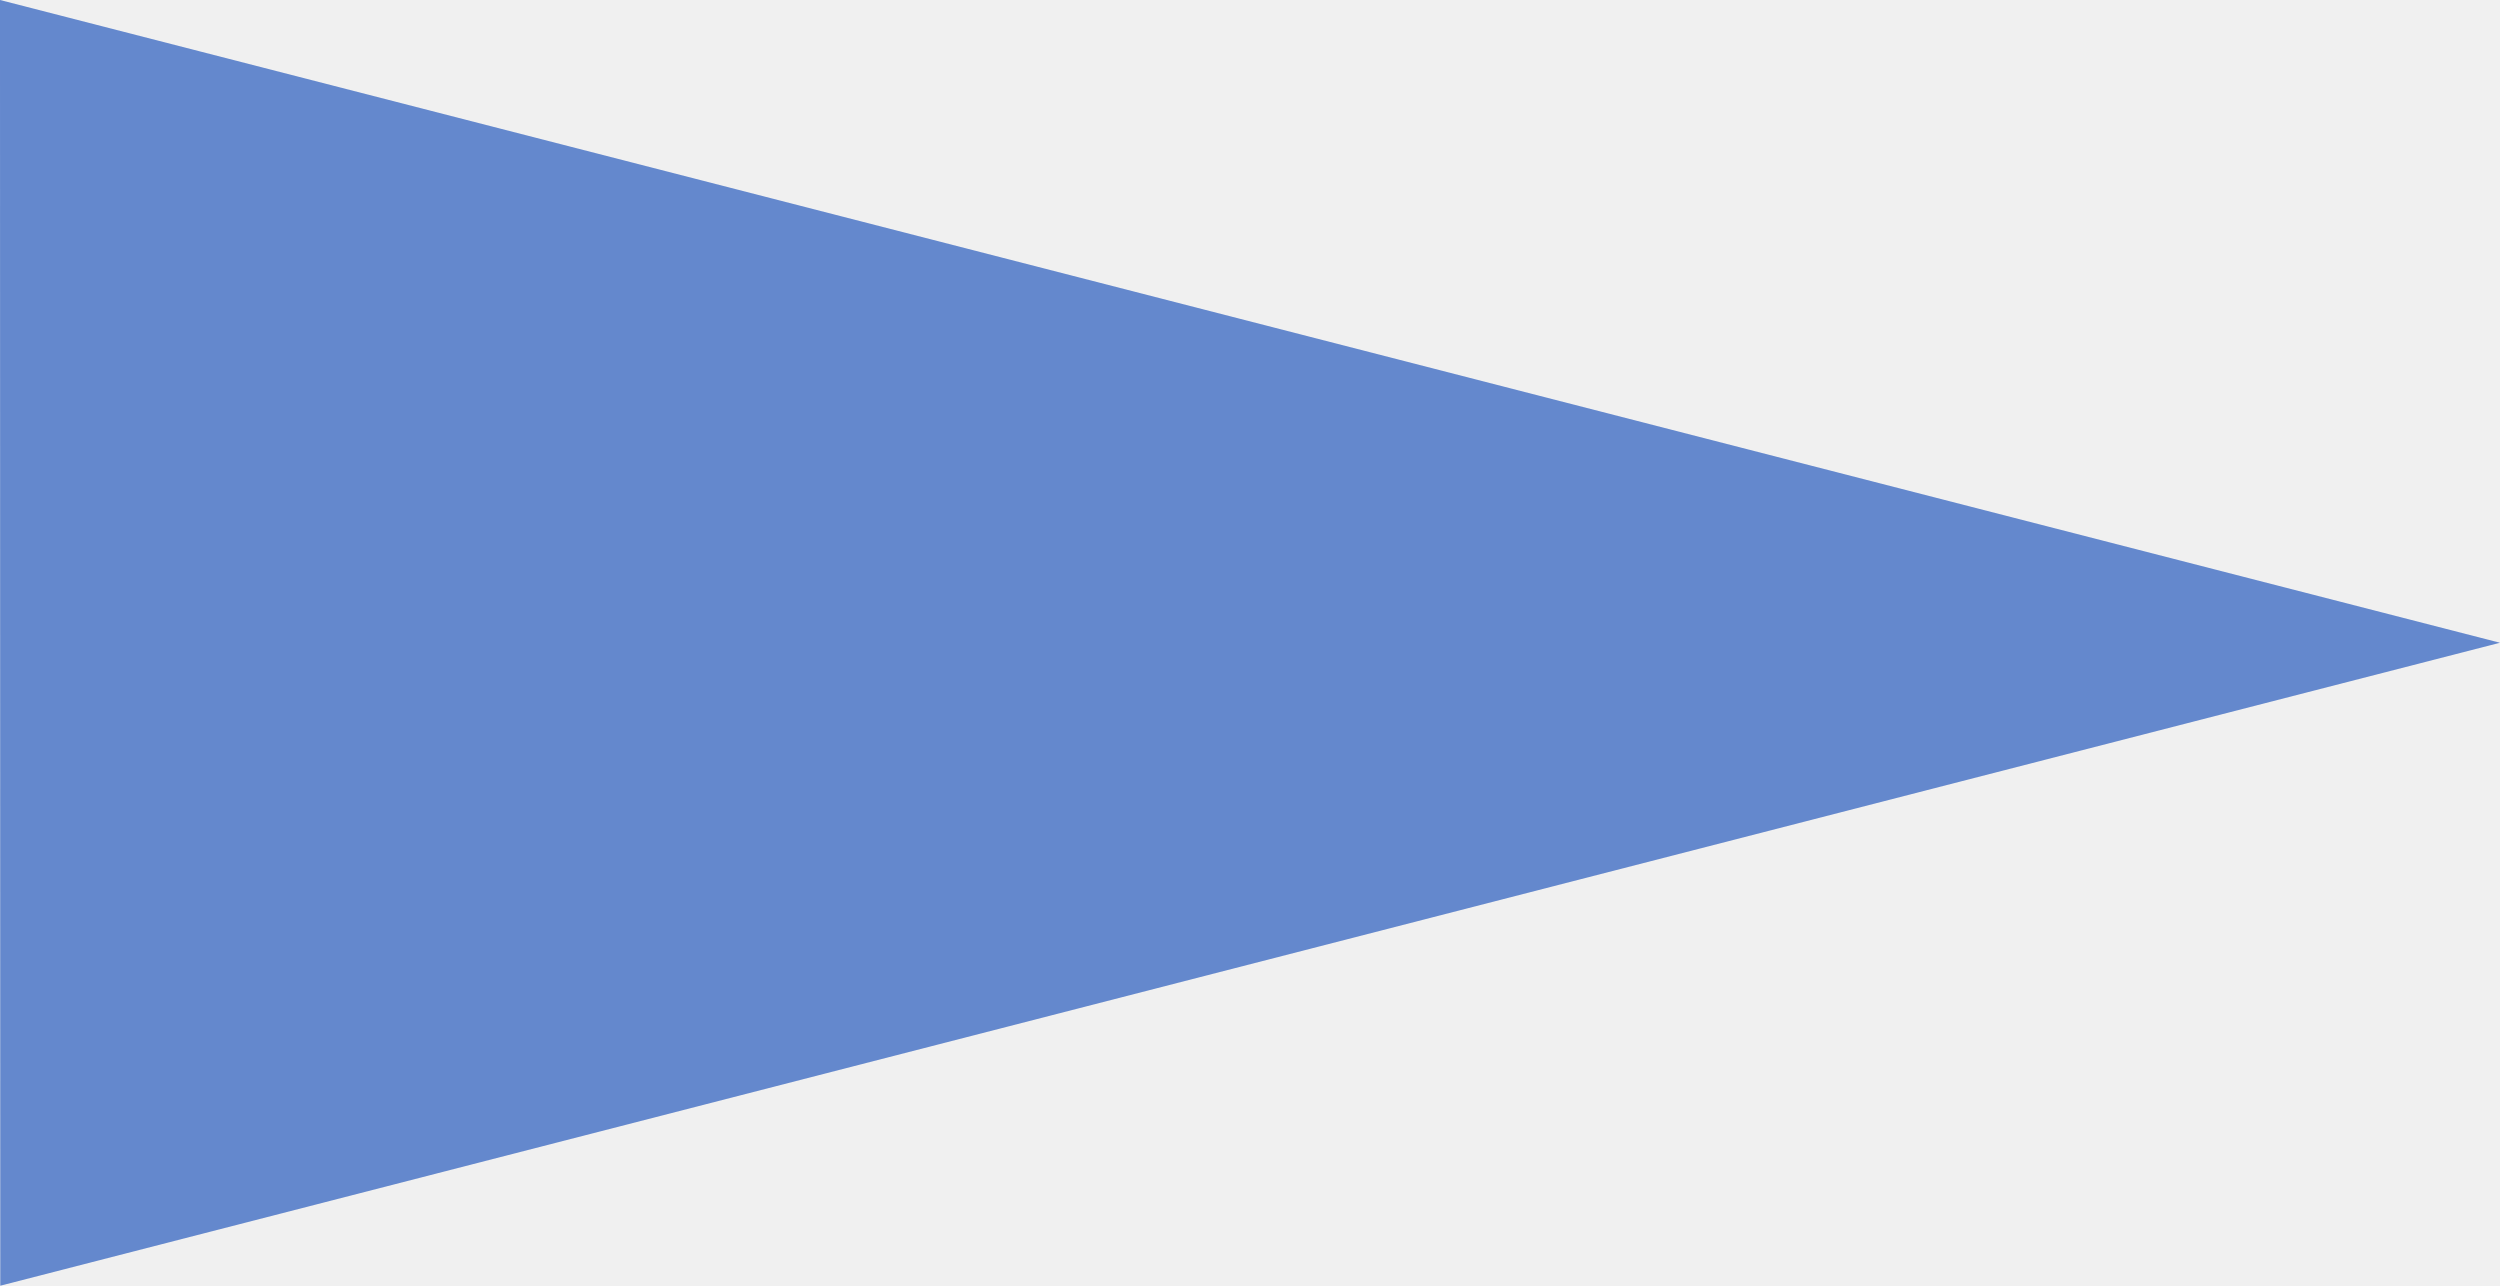
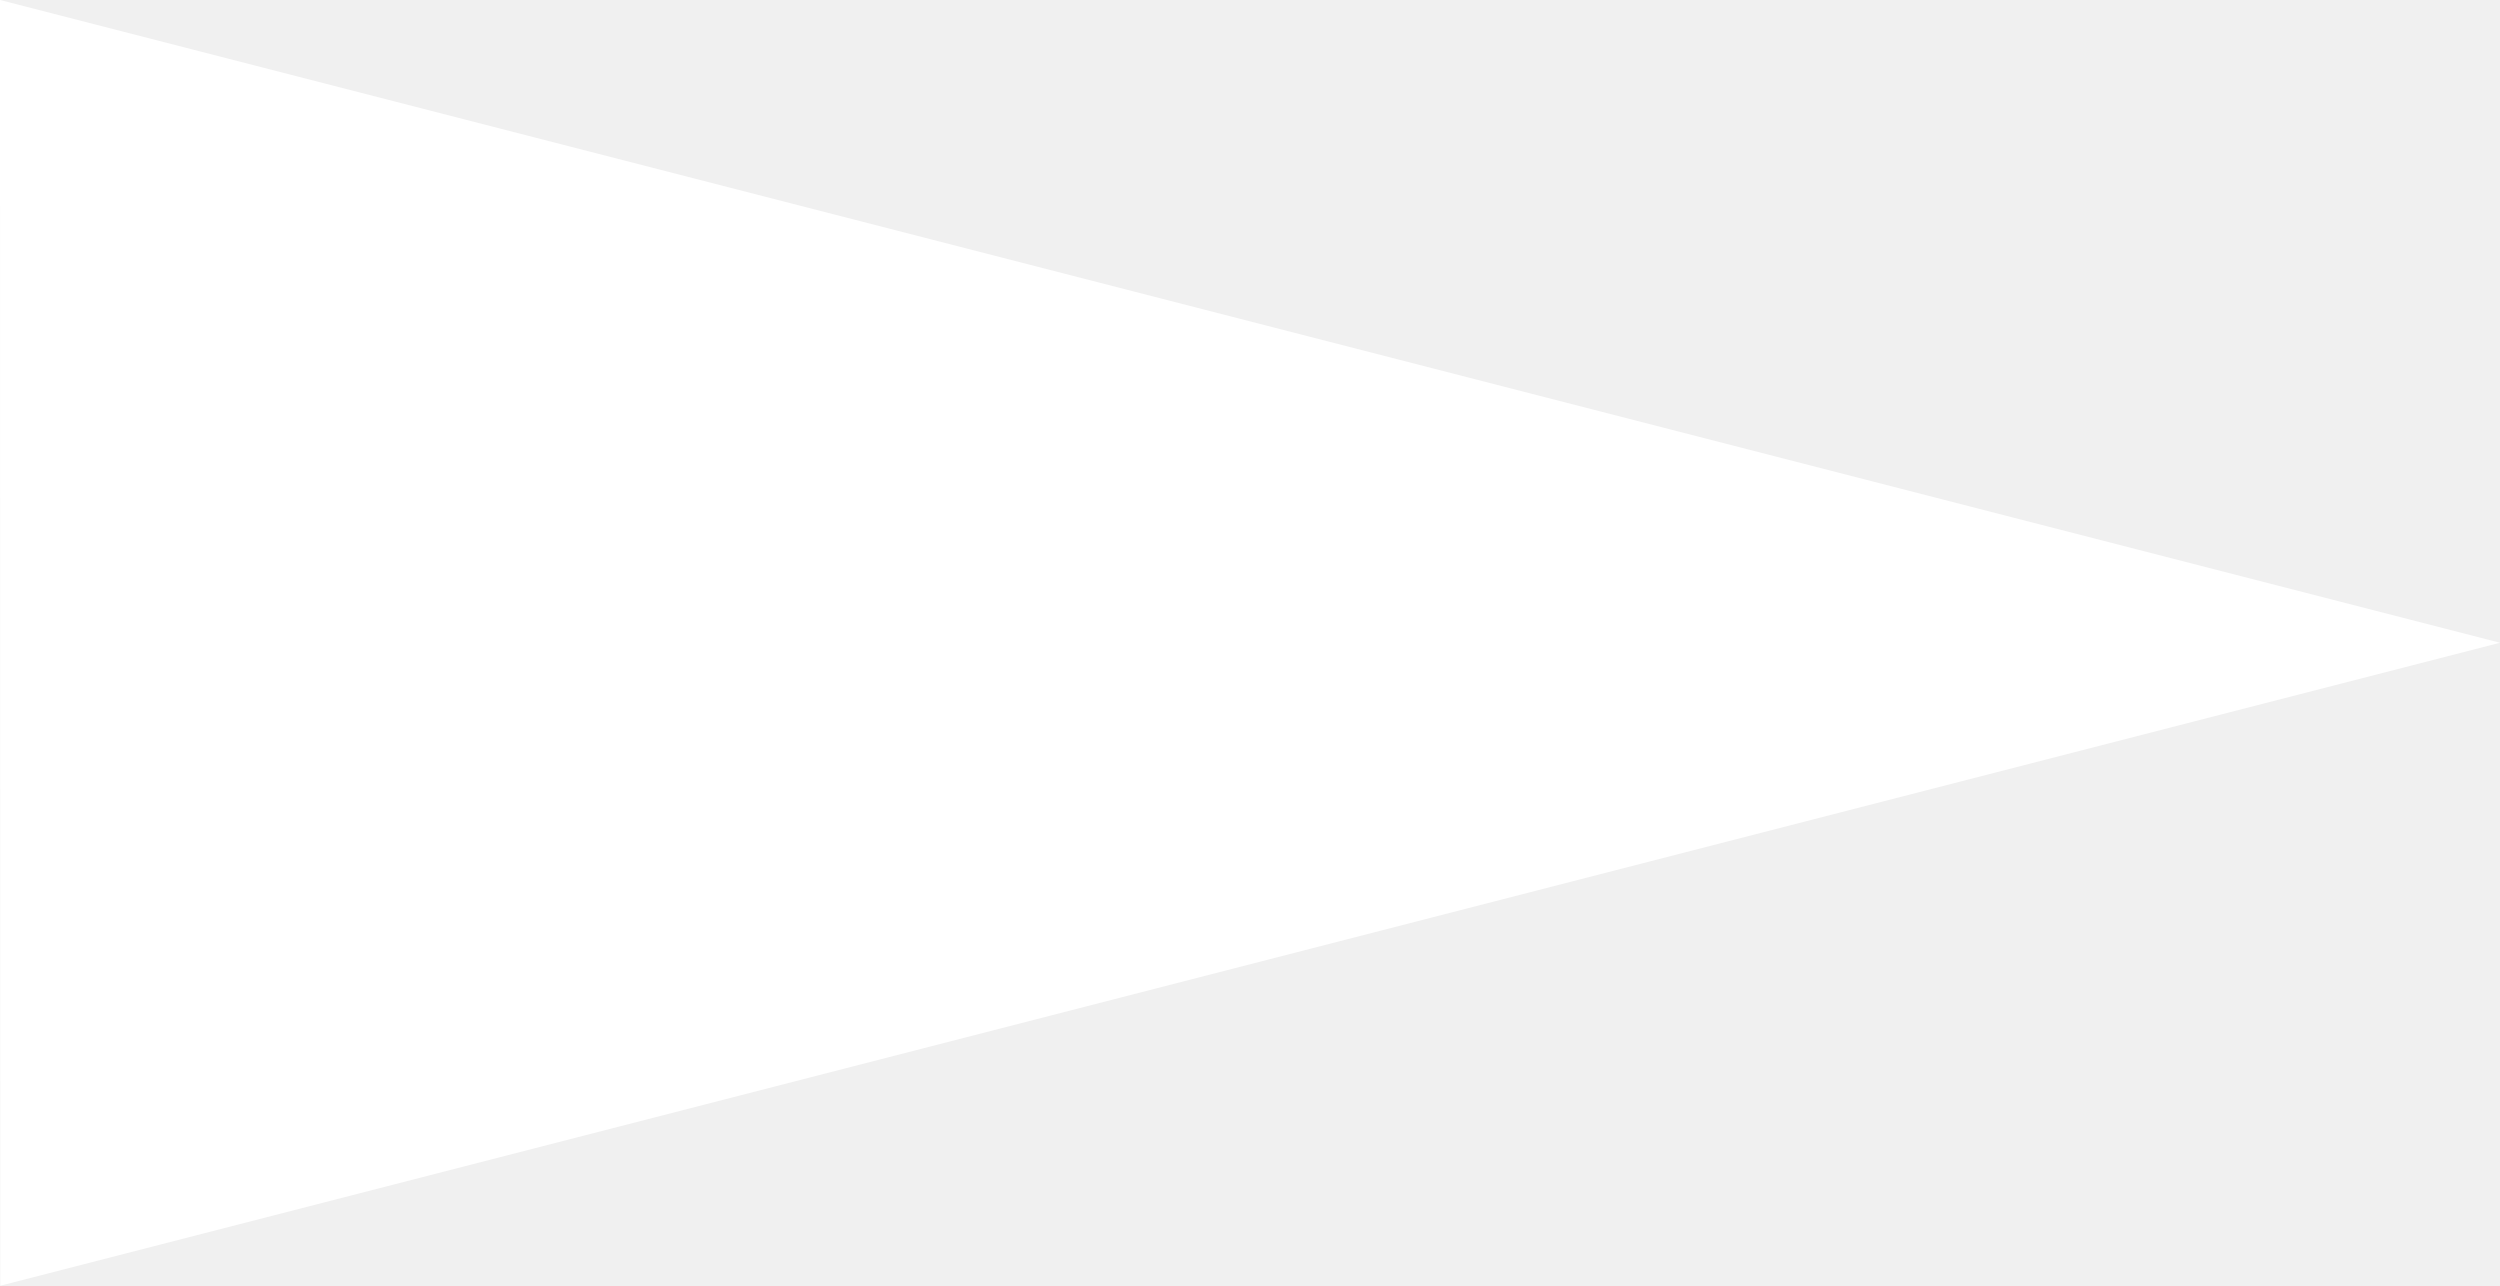
<svg xmlns="http://www.w3.org/2000/svg" version="1.0" width="420" height="216" id="svg2">
  <defs id="defs4" />
  <g id="layer1">
-     <path d="M 46.74,109.37 L 46.734,49.836 L 98.294,79.598 L 46.74,109.37 z " transform="matrix(8.14583,0,0,3.62823,-380.6889,-180.8178)" style="fill:#6488cd;fill-opacity:1" id="path1307" />
+     <path d="M 46.74,109.37 L 46.734,49.836 L 98.294,79.598 L 46.74,109.37 z " transform="matrix(8.14583,0,0,3.62823,-380.6889,-180.8178)" style="fill:#ffffff;fill-opacity:1" id="path1307" />
  </g>
</svg>
